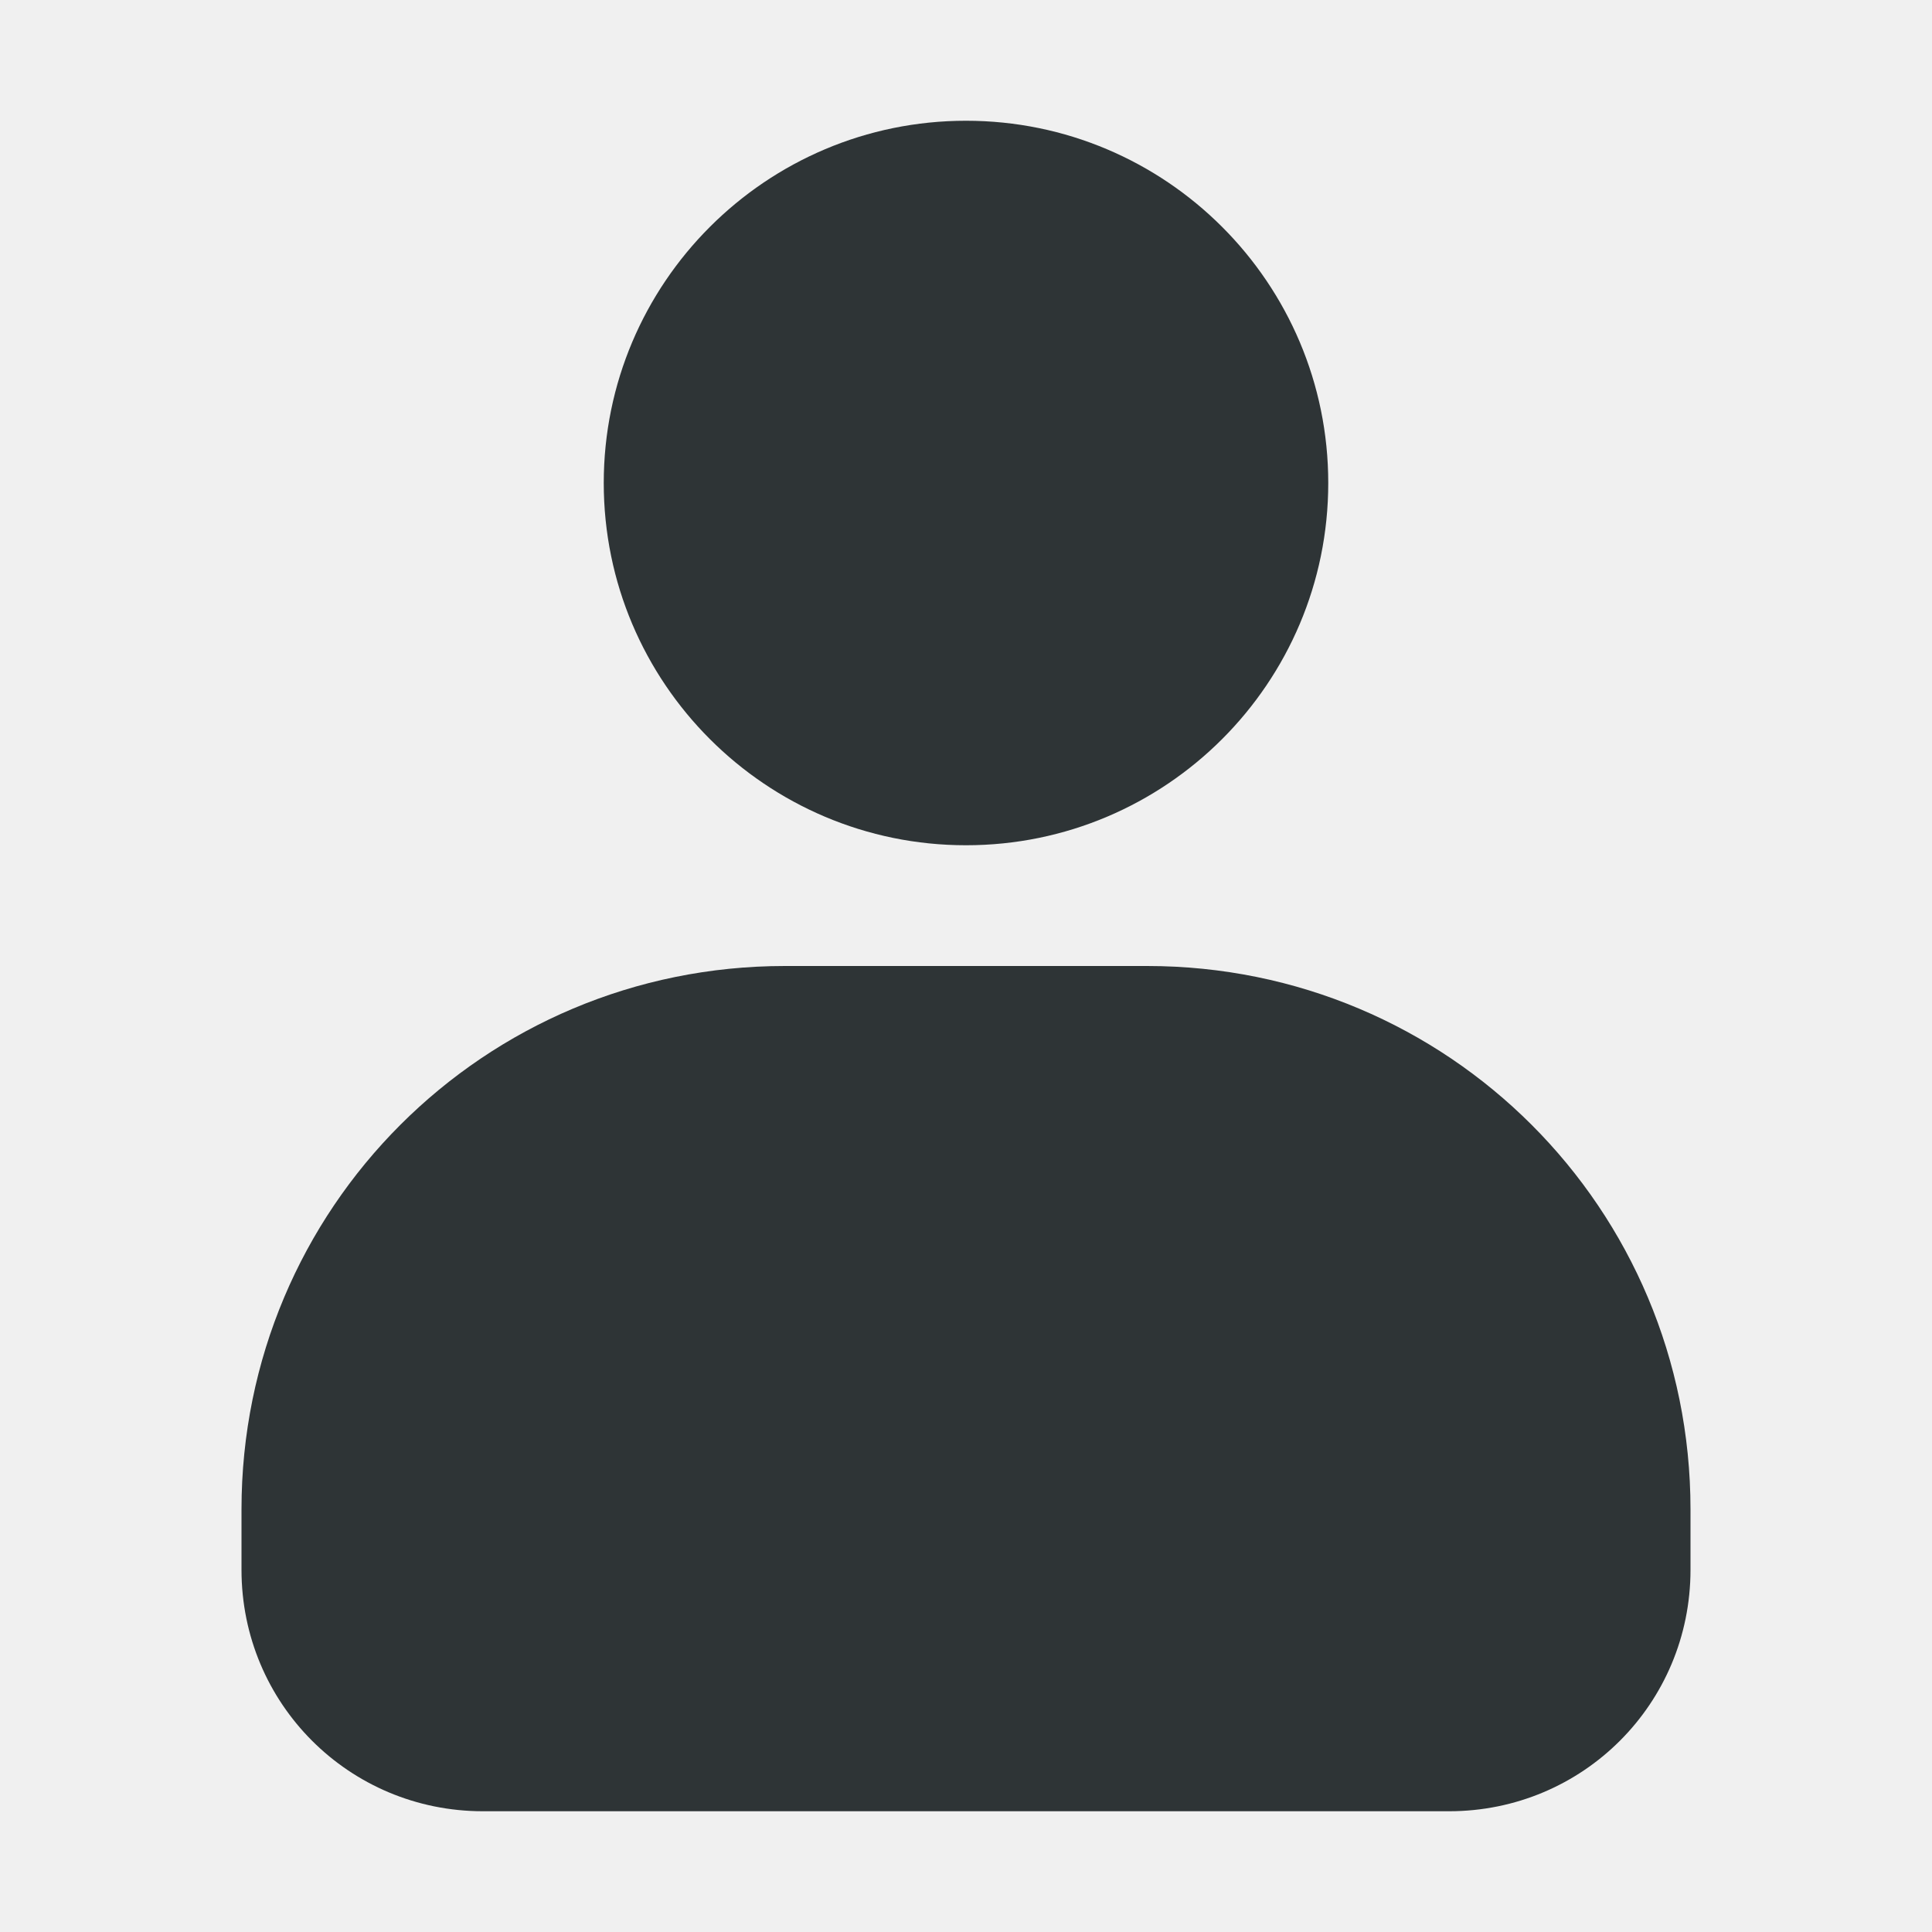
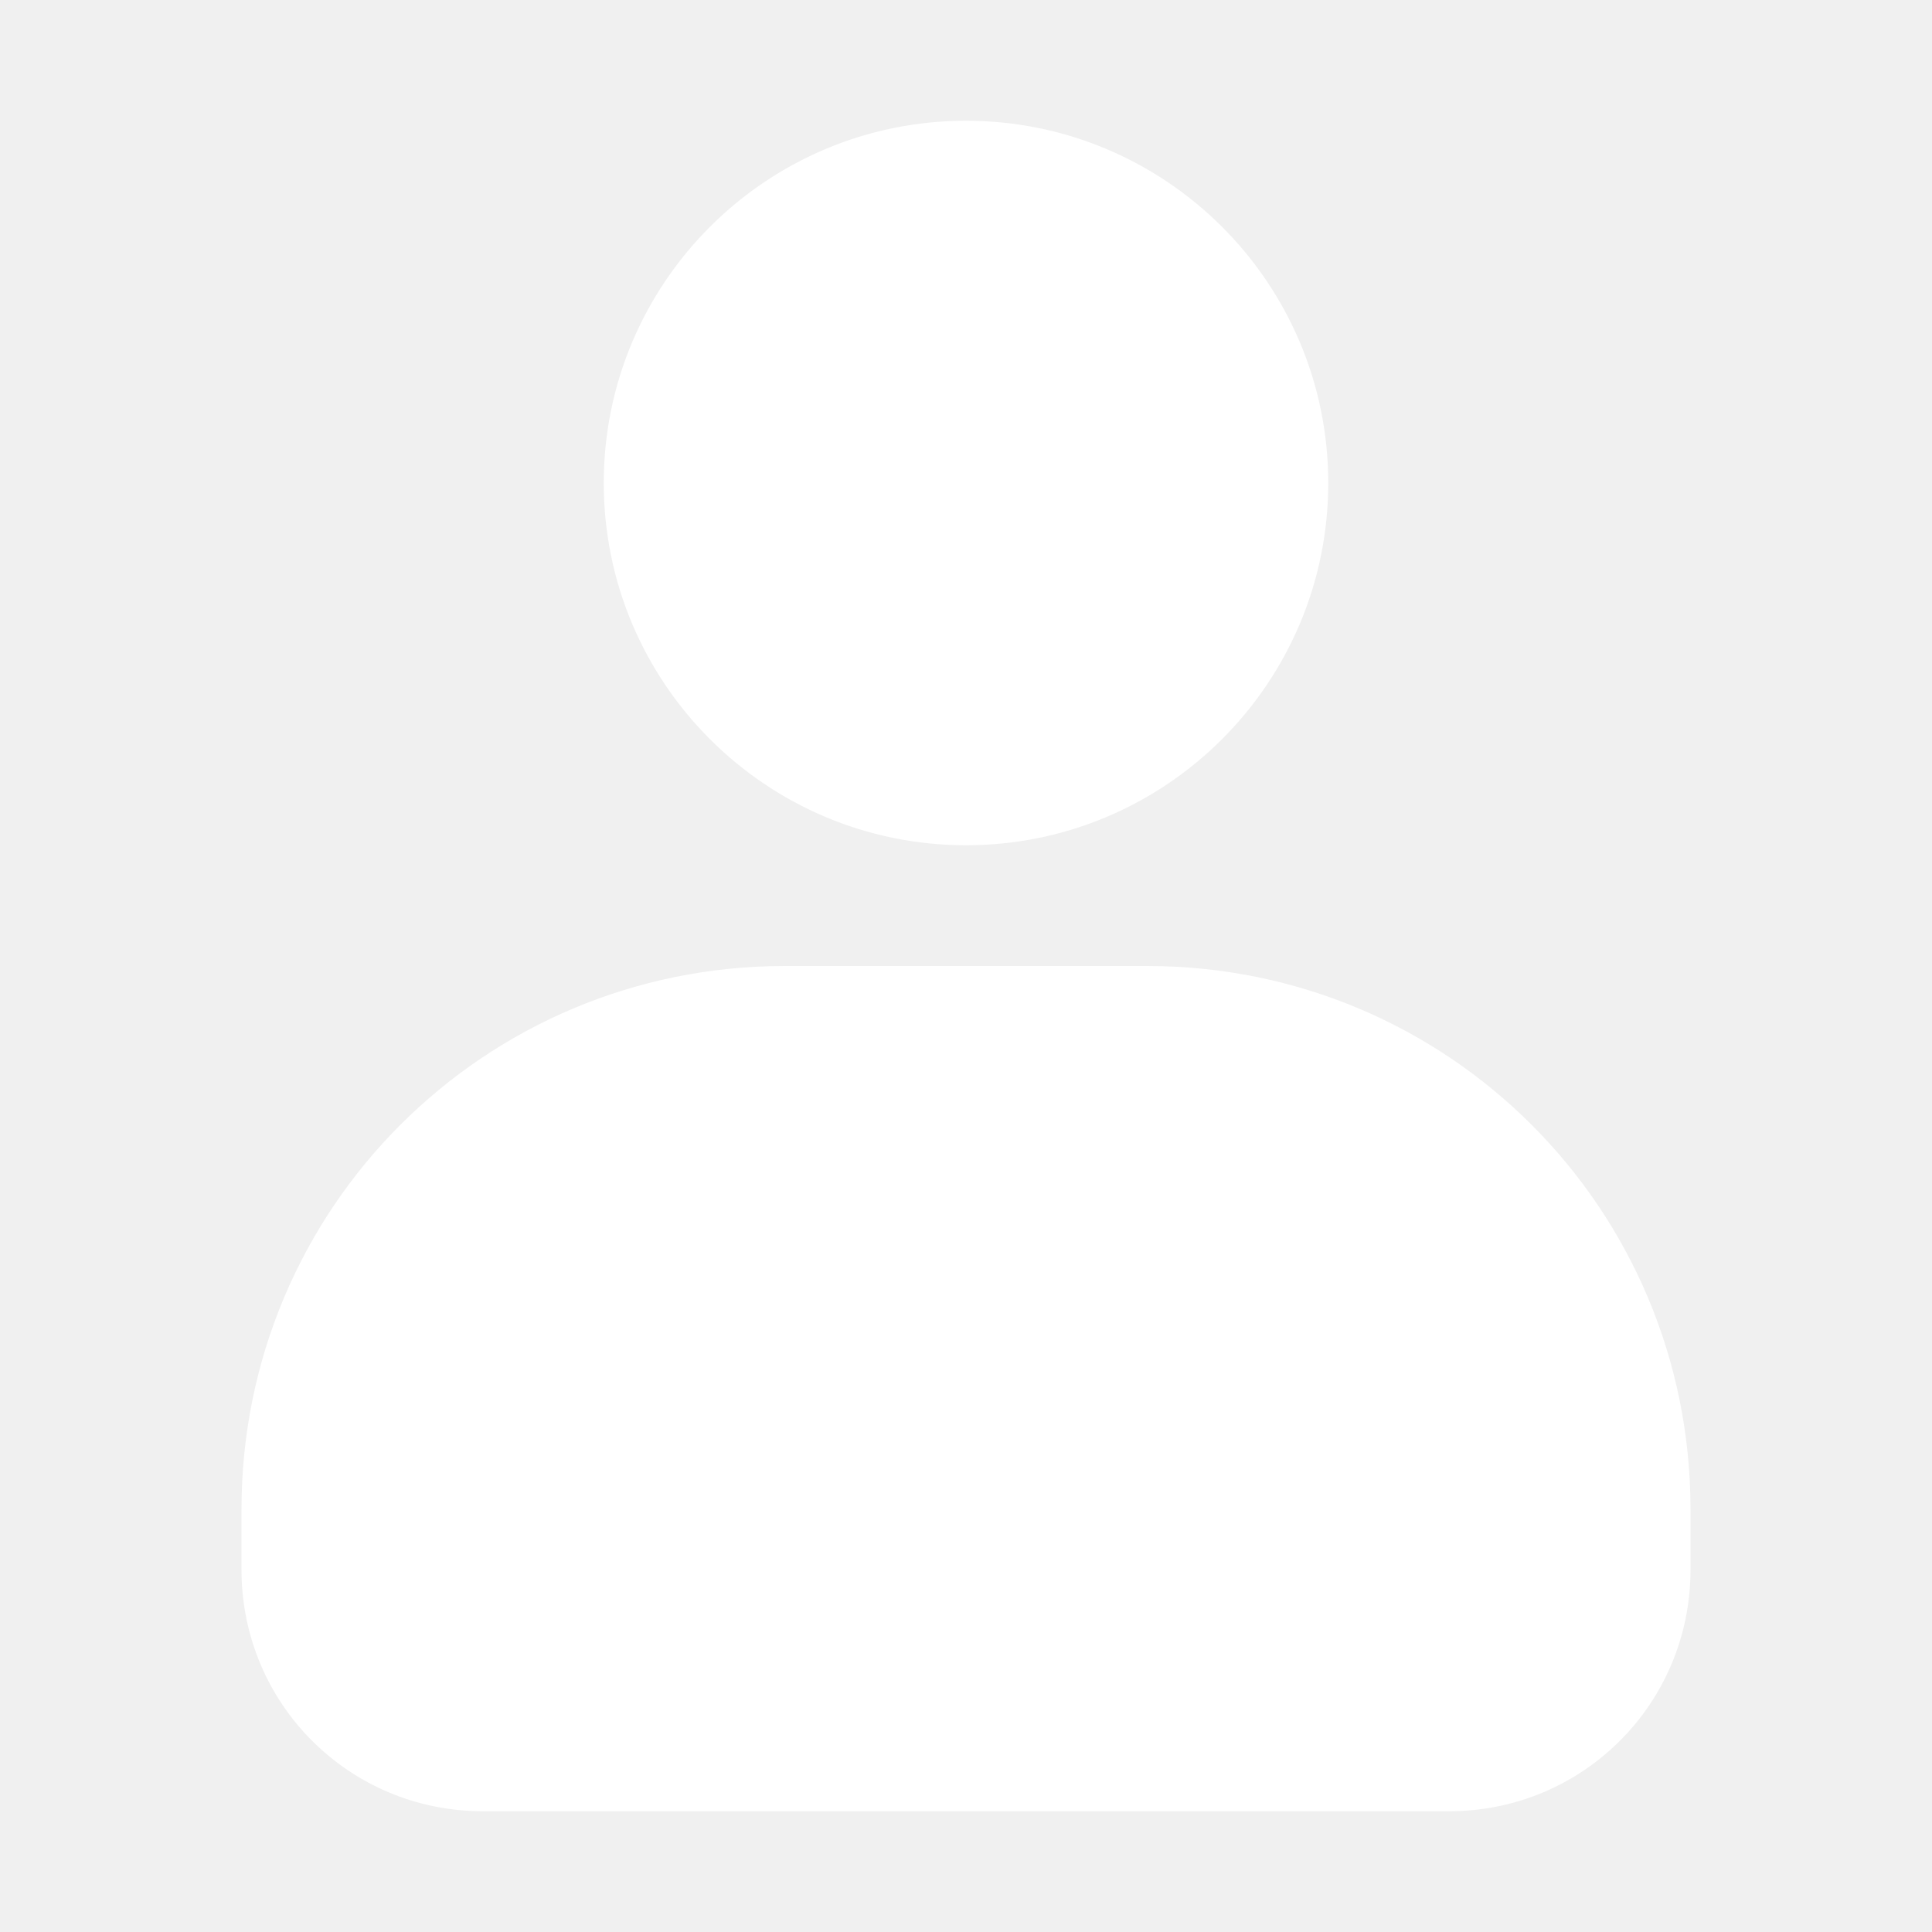
<svg xmlns="http://www.w3.org/2000/svg" width="800px" height="800px" viewBox="0 0 16 16" fill="#000000">
  <g id="SVGRepo_bgCarrier" stroke-width="0" />
  <g id="SVGRepo_tracerCarrier" stroke-linecap="round" stroke-linejoin="round" />
  <g id="SVGRepo_iconCarrier">
-     <path d="m 8 1 c -1.656 0 -3 1.344 -3 3 s 1.344 3 3 3 s 3 -1.344 3 -3 s -1.344 -3 -3 -3 z m -1.5 7 c -2.492 0 -4.5 2.008 -4.5 4.5 v 0.5 c 0 1.109 0.891 2 2 2 h 8 c 1.109 0 2 -0.891 2 -2 v -0.5 c 0 -2.492 -2.008 -4.5 -4.5 -4.5 z m 0 0" fill="#2e3436" />
+     <path d="m 8 1 c -1.656 0 -3 1.344 -3 3 s 1.344 3 3 3 s 3 -1.344 3 -3 s -1.344 -3 -3 -3 z m -1.5 7 c -2.492 0 -4.5 2.008 -4.5 4.5 v 0.5 c 0 1.109 0.891 2 2 2 h 8 c 1.109 0 2 -0.891 2 -2 v -0.5 c 0 -2.492 -2.008 -4.5 -4.5 -4.5 z m 0 0" fill="#ffffff" />
  </g>
</svg>
